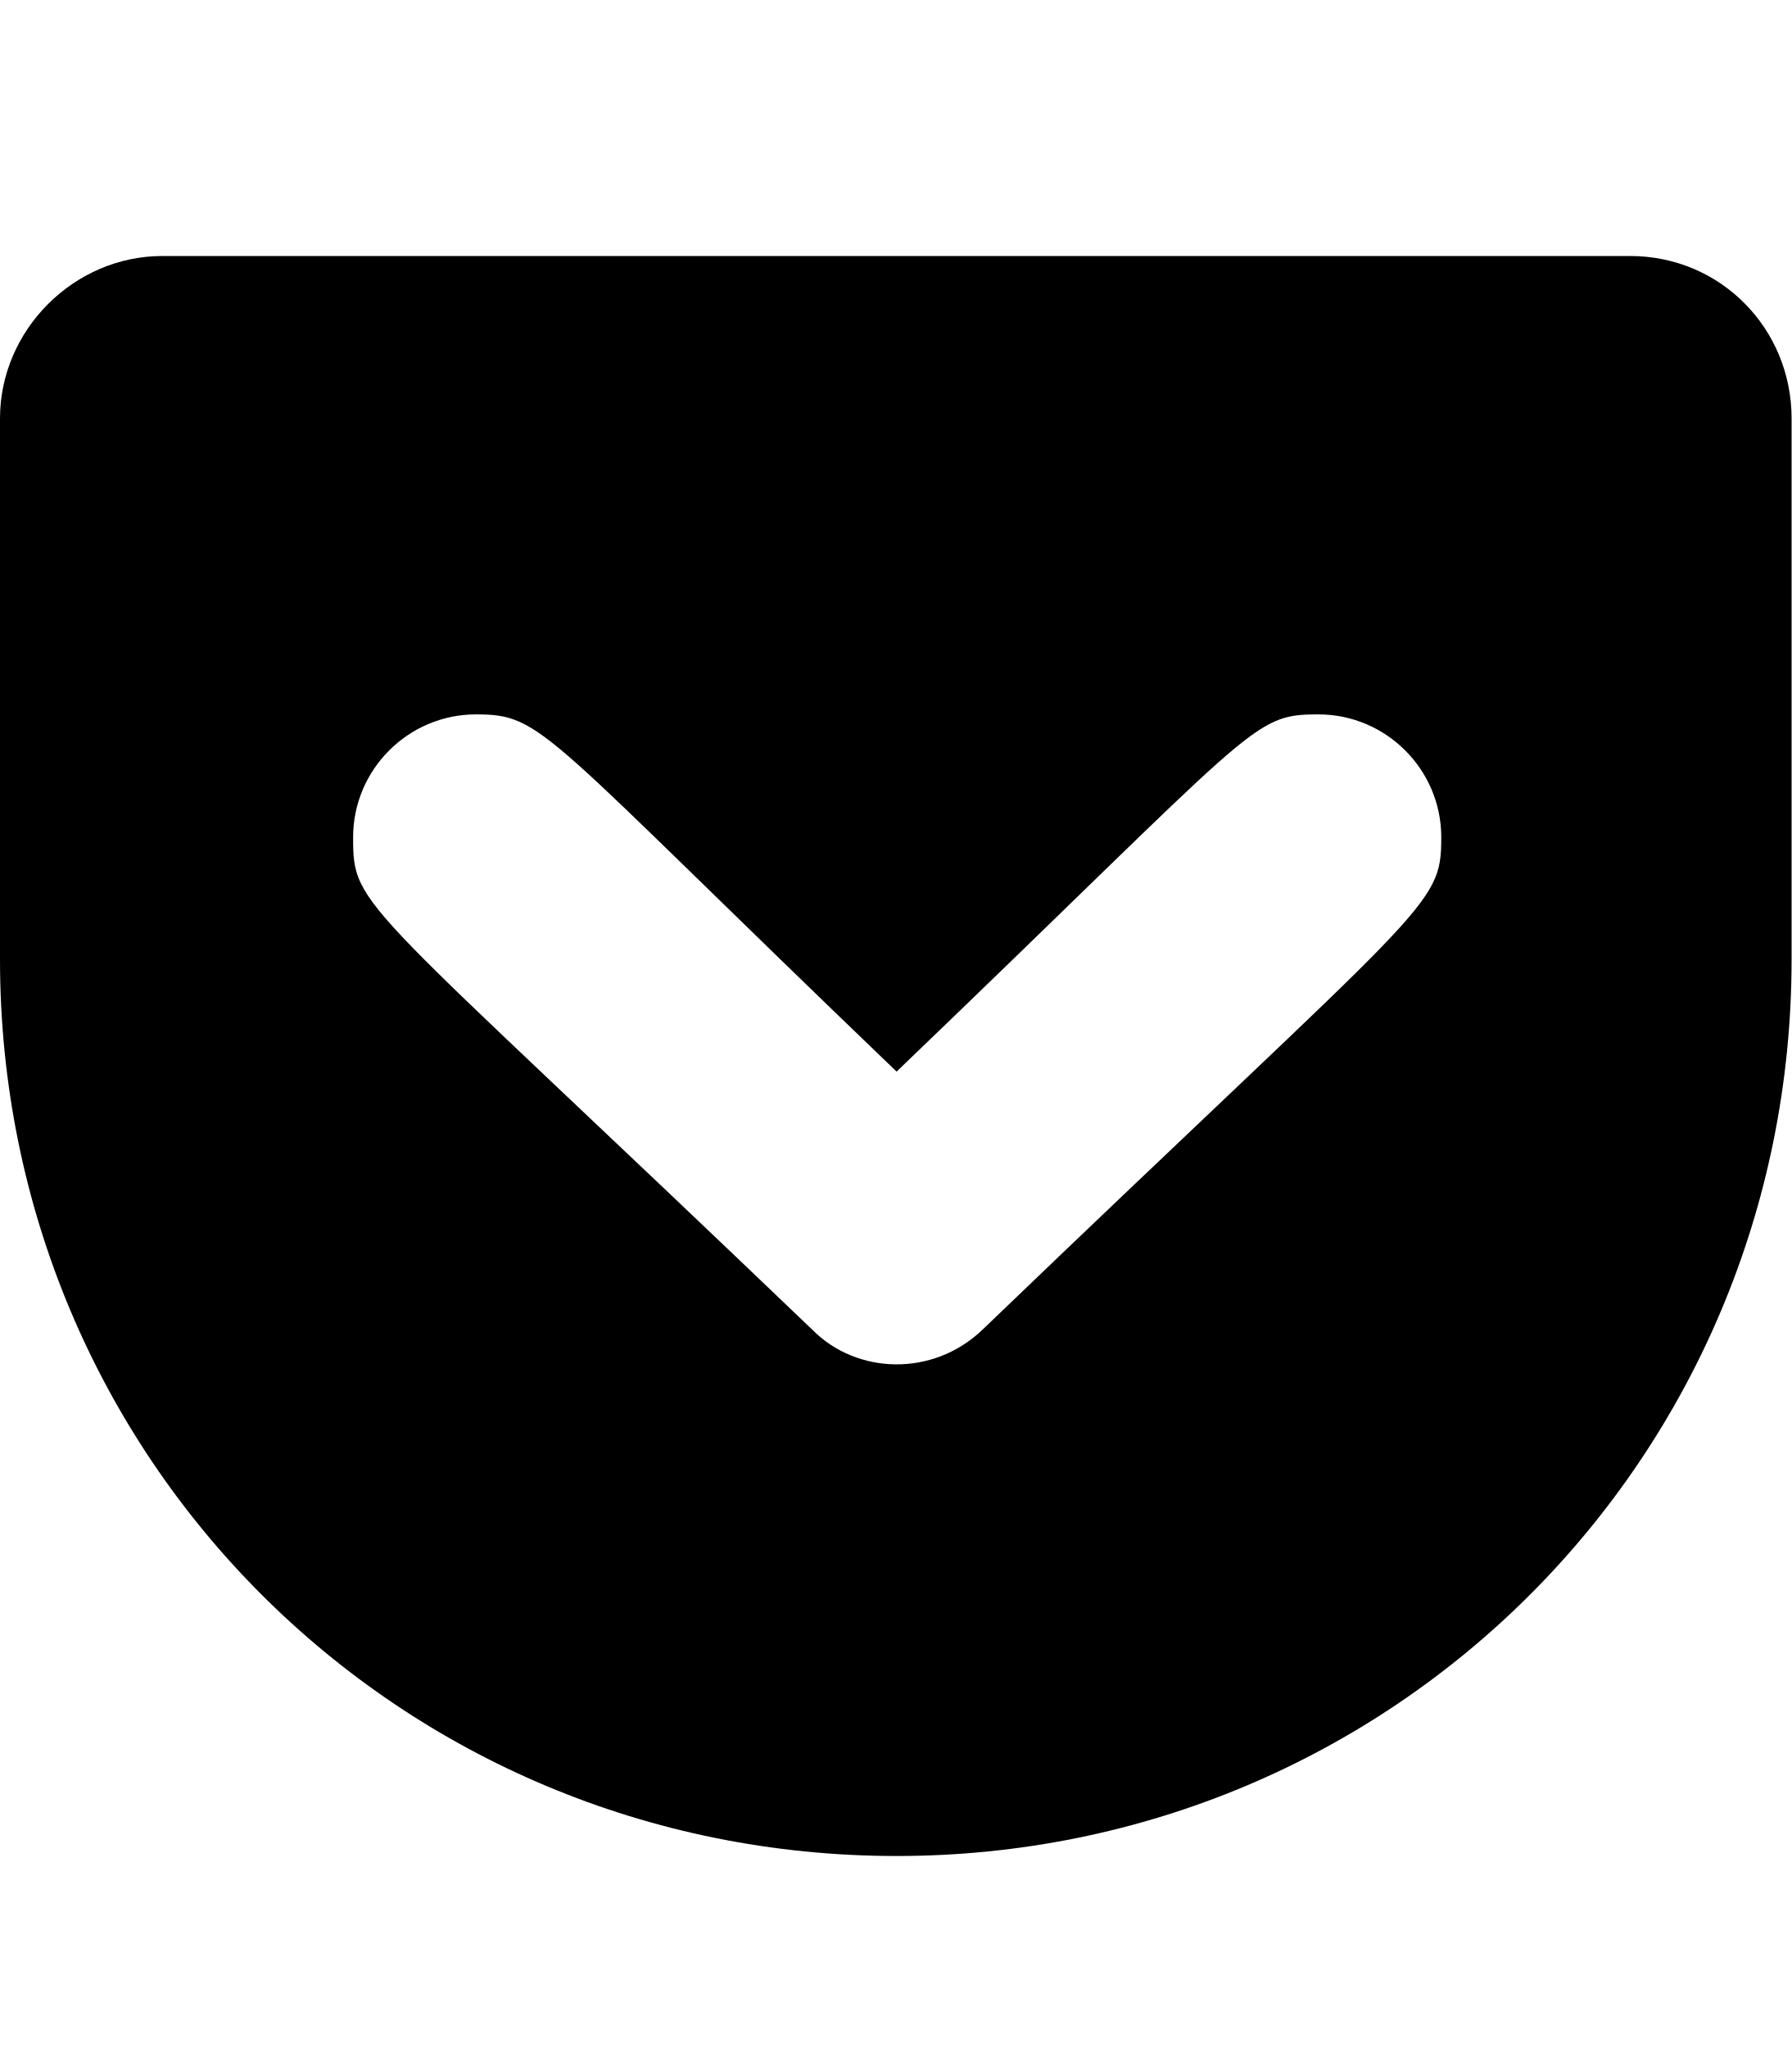
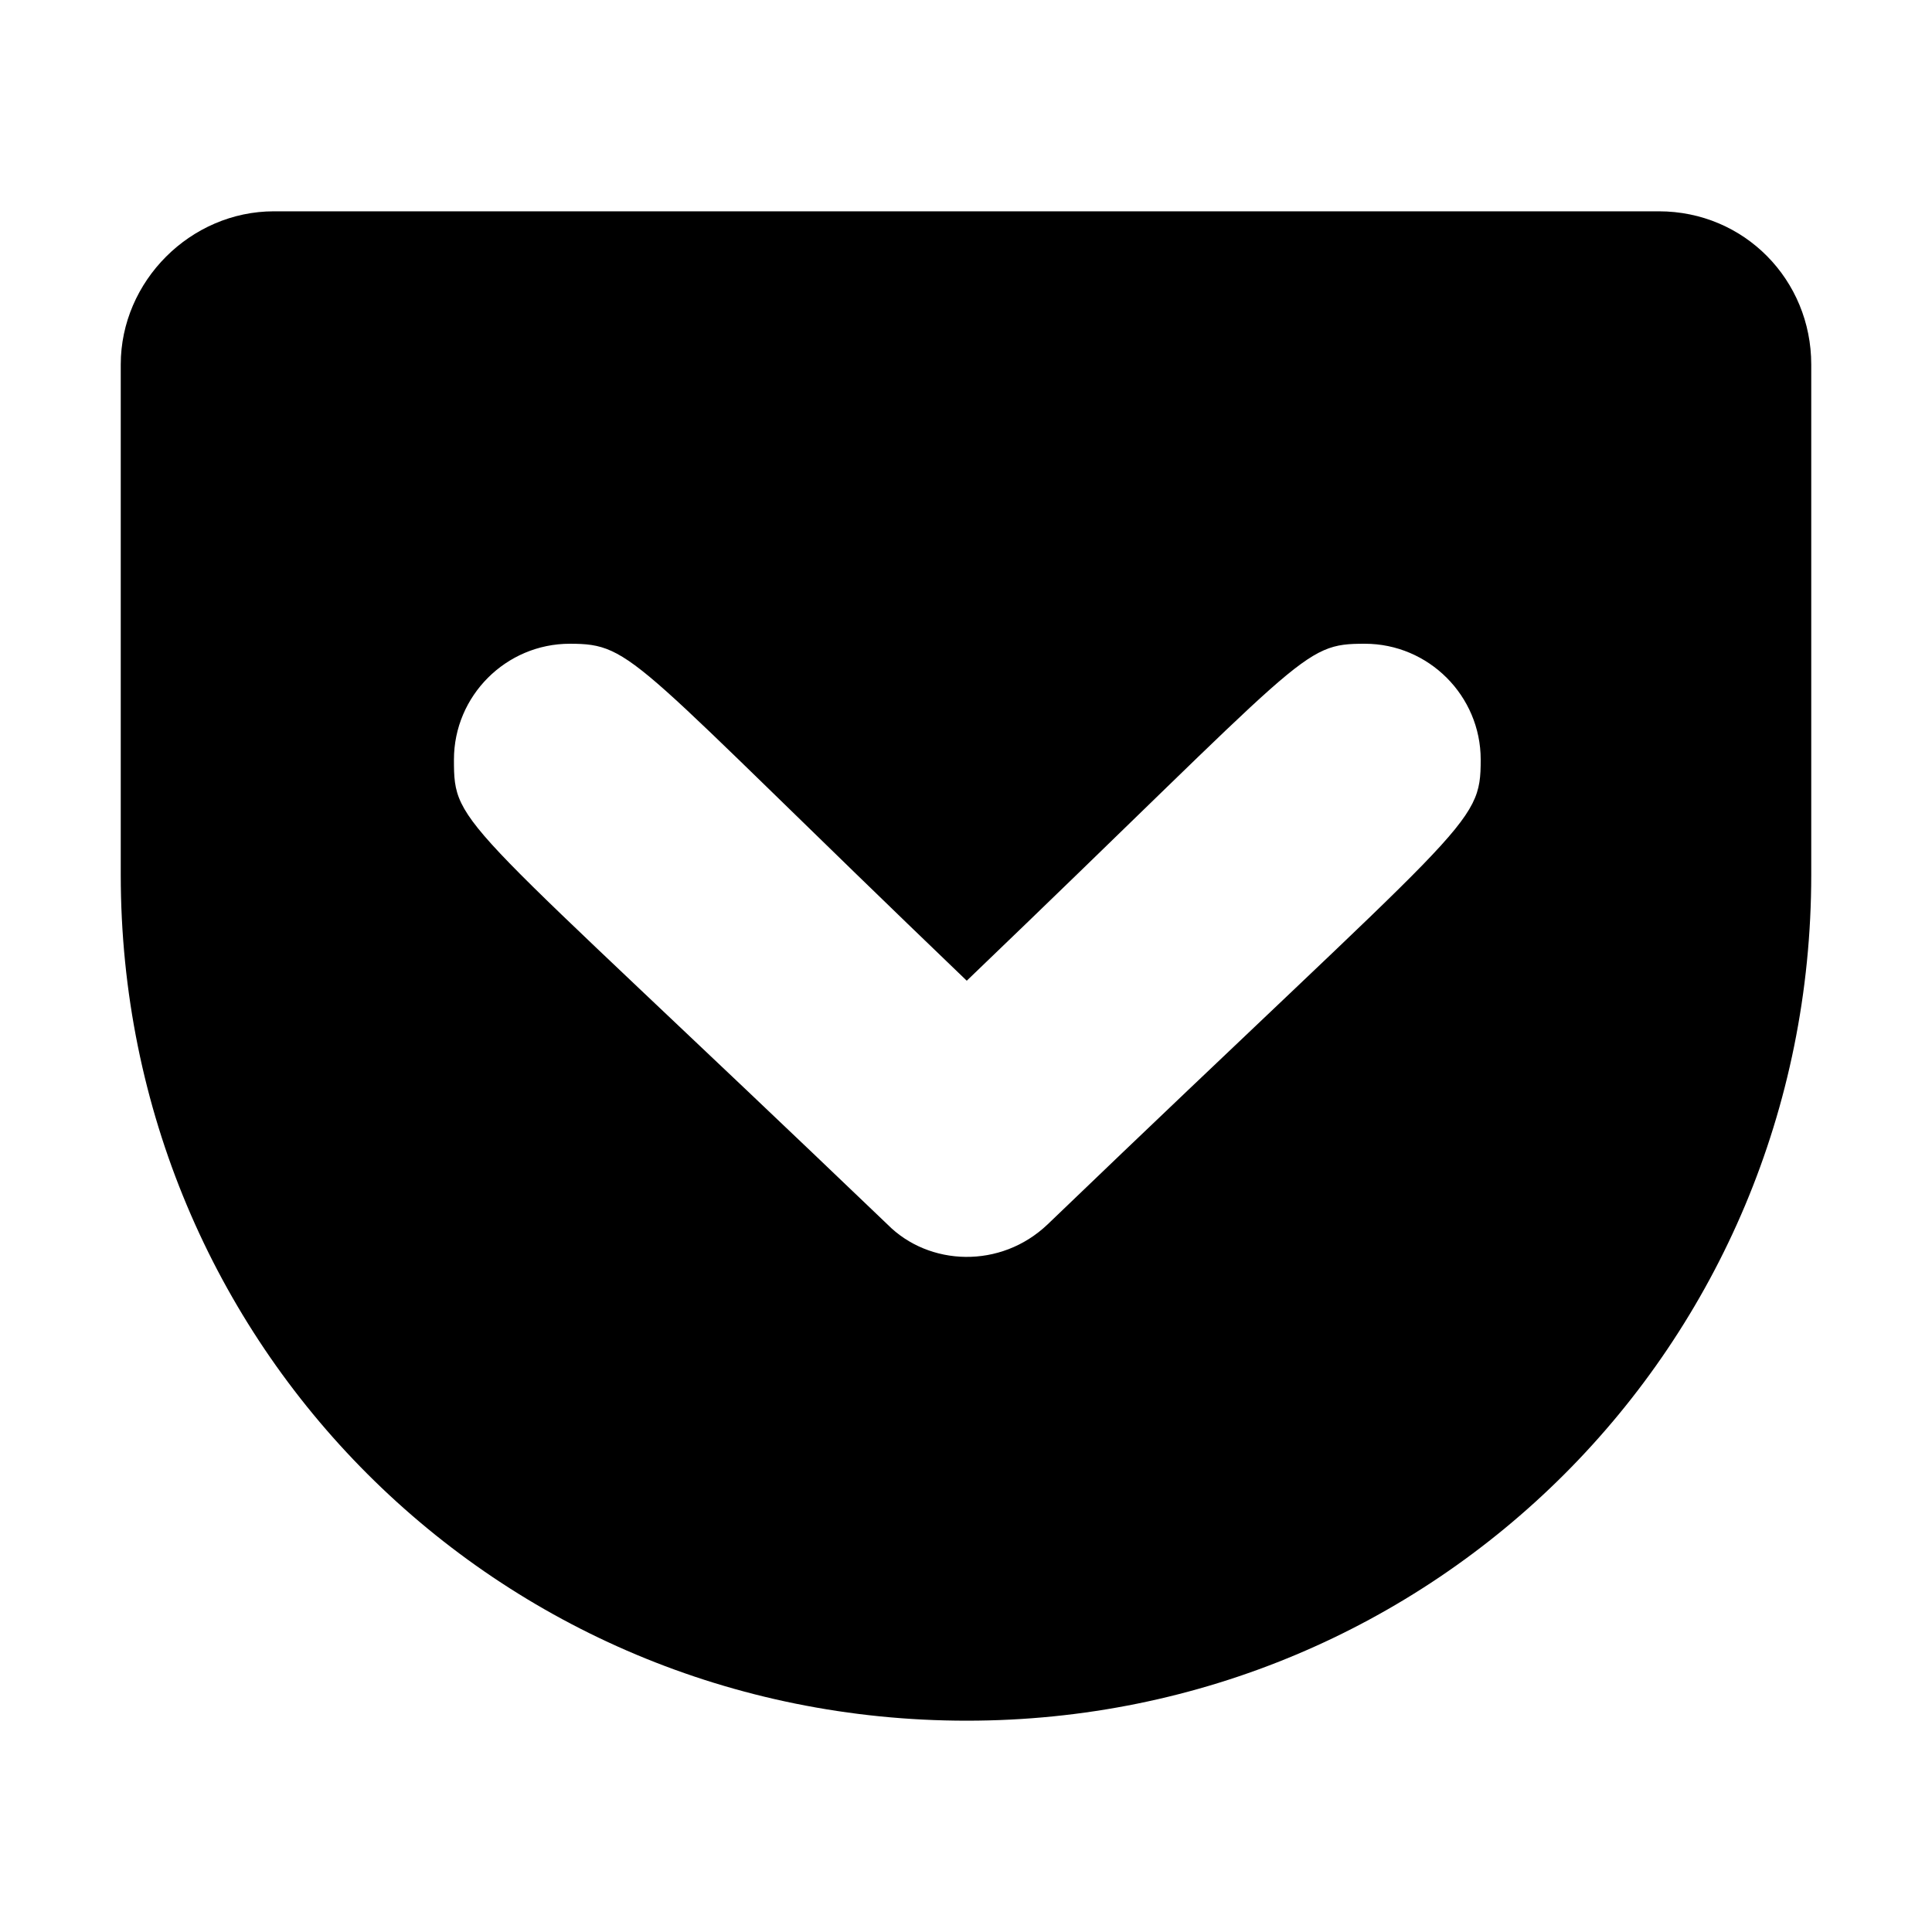
- <svg xmlns="http://www.w3.org/2000/svg" aria-hidden="true" focusable="false" data-prefix="fab" data-icon="get-pocket" class="svg-inline--fa fa-get-pocket fa-w-14" role="img" viewBox="0 0 448 512">
-   <path fill="currentColor" d="M407.6 64h-367C18.5 64 0 82.5 0 104.6v135.2C0 364.5 99.7 464 224.2 464c124 0 223.8-99.5 223.8-224.2V104.6c0-22.4-17.7-40.6-40.4-40.6zm-162 268.5c-12.4 11.8-31.4 11.1-42.4 0C89.5 223.6 88.3 227.4 88.3 209.3c0-16.9 13.8-30.7 30.7-30.7 17 0 16.1 3.8 105.2 89.3 90.6-86.9 88.6-89.3 105.5-89.3 16.9 0 30.7 13.8 30.7 30.7 0 17.8-2.9 15.7-114.8 123.2z" />
+ <svg xmlns="http://www.w3.org/2000/svg" aria-hidden="true" focusable="false" data-prefix="fab" data-icon="get-pocket" class="svg-inline--fa fa-get-pocket fa-w-14" role="img" viewBox="0 0 512 512" version="1.1" id="svg4" width="512" height="512">
+   <defs id="defs8" />
+   <path fill="currentColor" d="M 439.6,56 H 72.6 C 50.5,56 32,74.5 32,96.6 V 231.8 C 32,356.5 131.7,456 256.2,456 380.2,456 480,356.5 480,231.8 V 96.6 C 480,74.2 462.3,56 439.6,56 Z m -162,268.5 c -12.4,11.8 -31.4,11.1 -42.4,0 C 121.5,215.6 120.3,219.4 120.3,201.3 c 0,-16.9 13.8,-30.7 30.7,-30.7 17,0 16.1,3.8 105.2,89.3 90.6,-86.9 88.6,-89.3 105.5,-89.3 16.9,0 30.7,13.8 30.7,30.7 0,17.8 -2.9,15.7 -114.8,123.2 z" id="path2" />
</svg>
